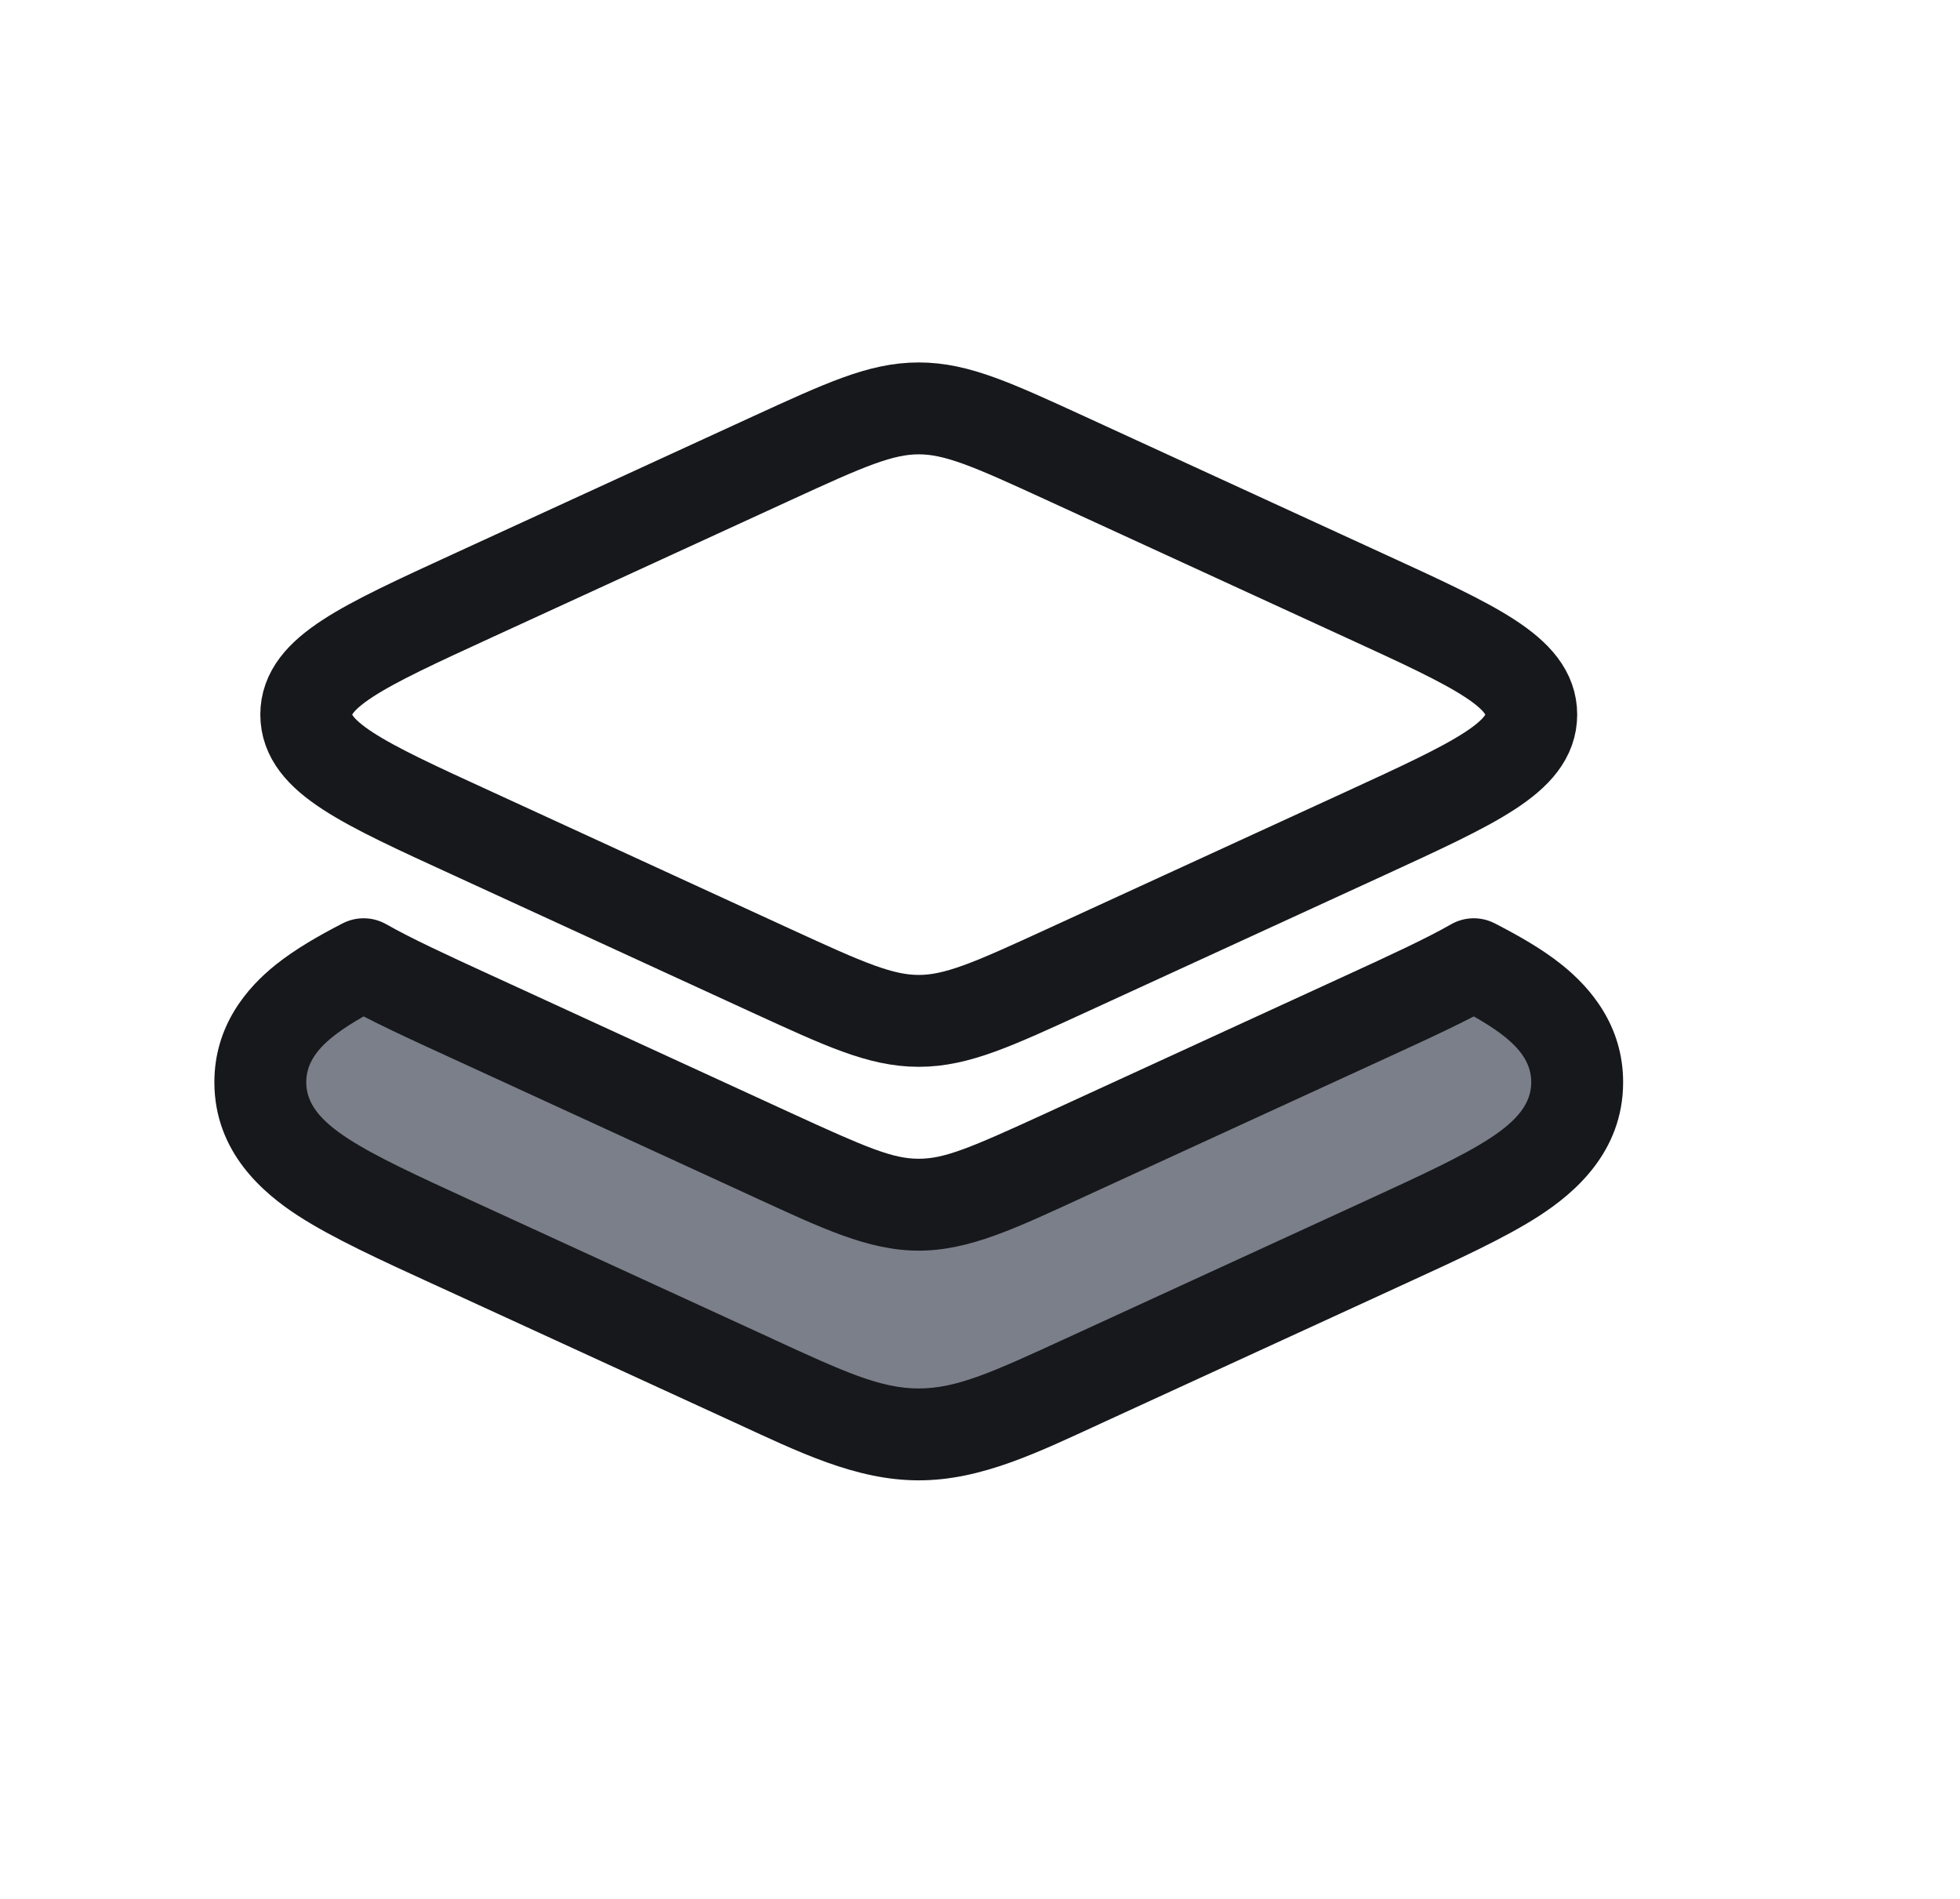
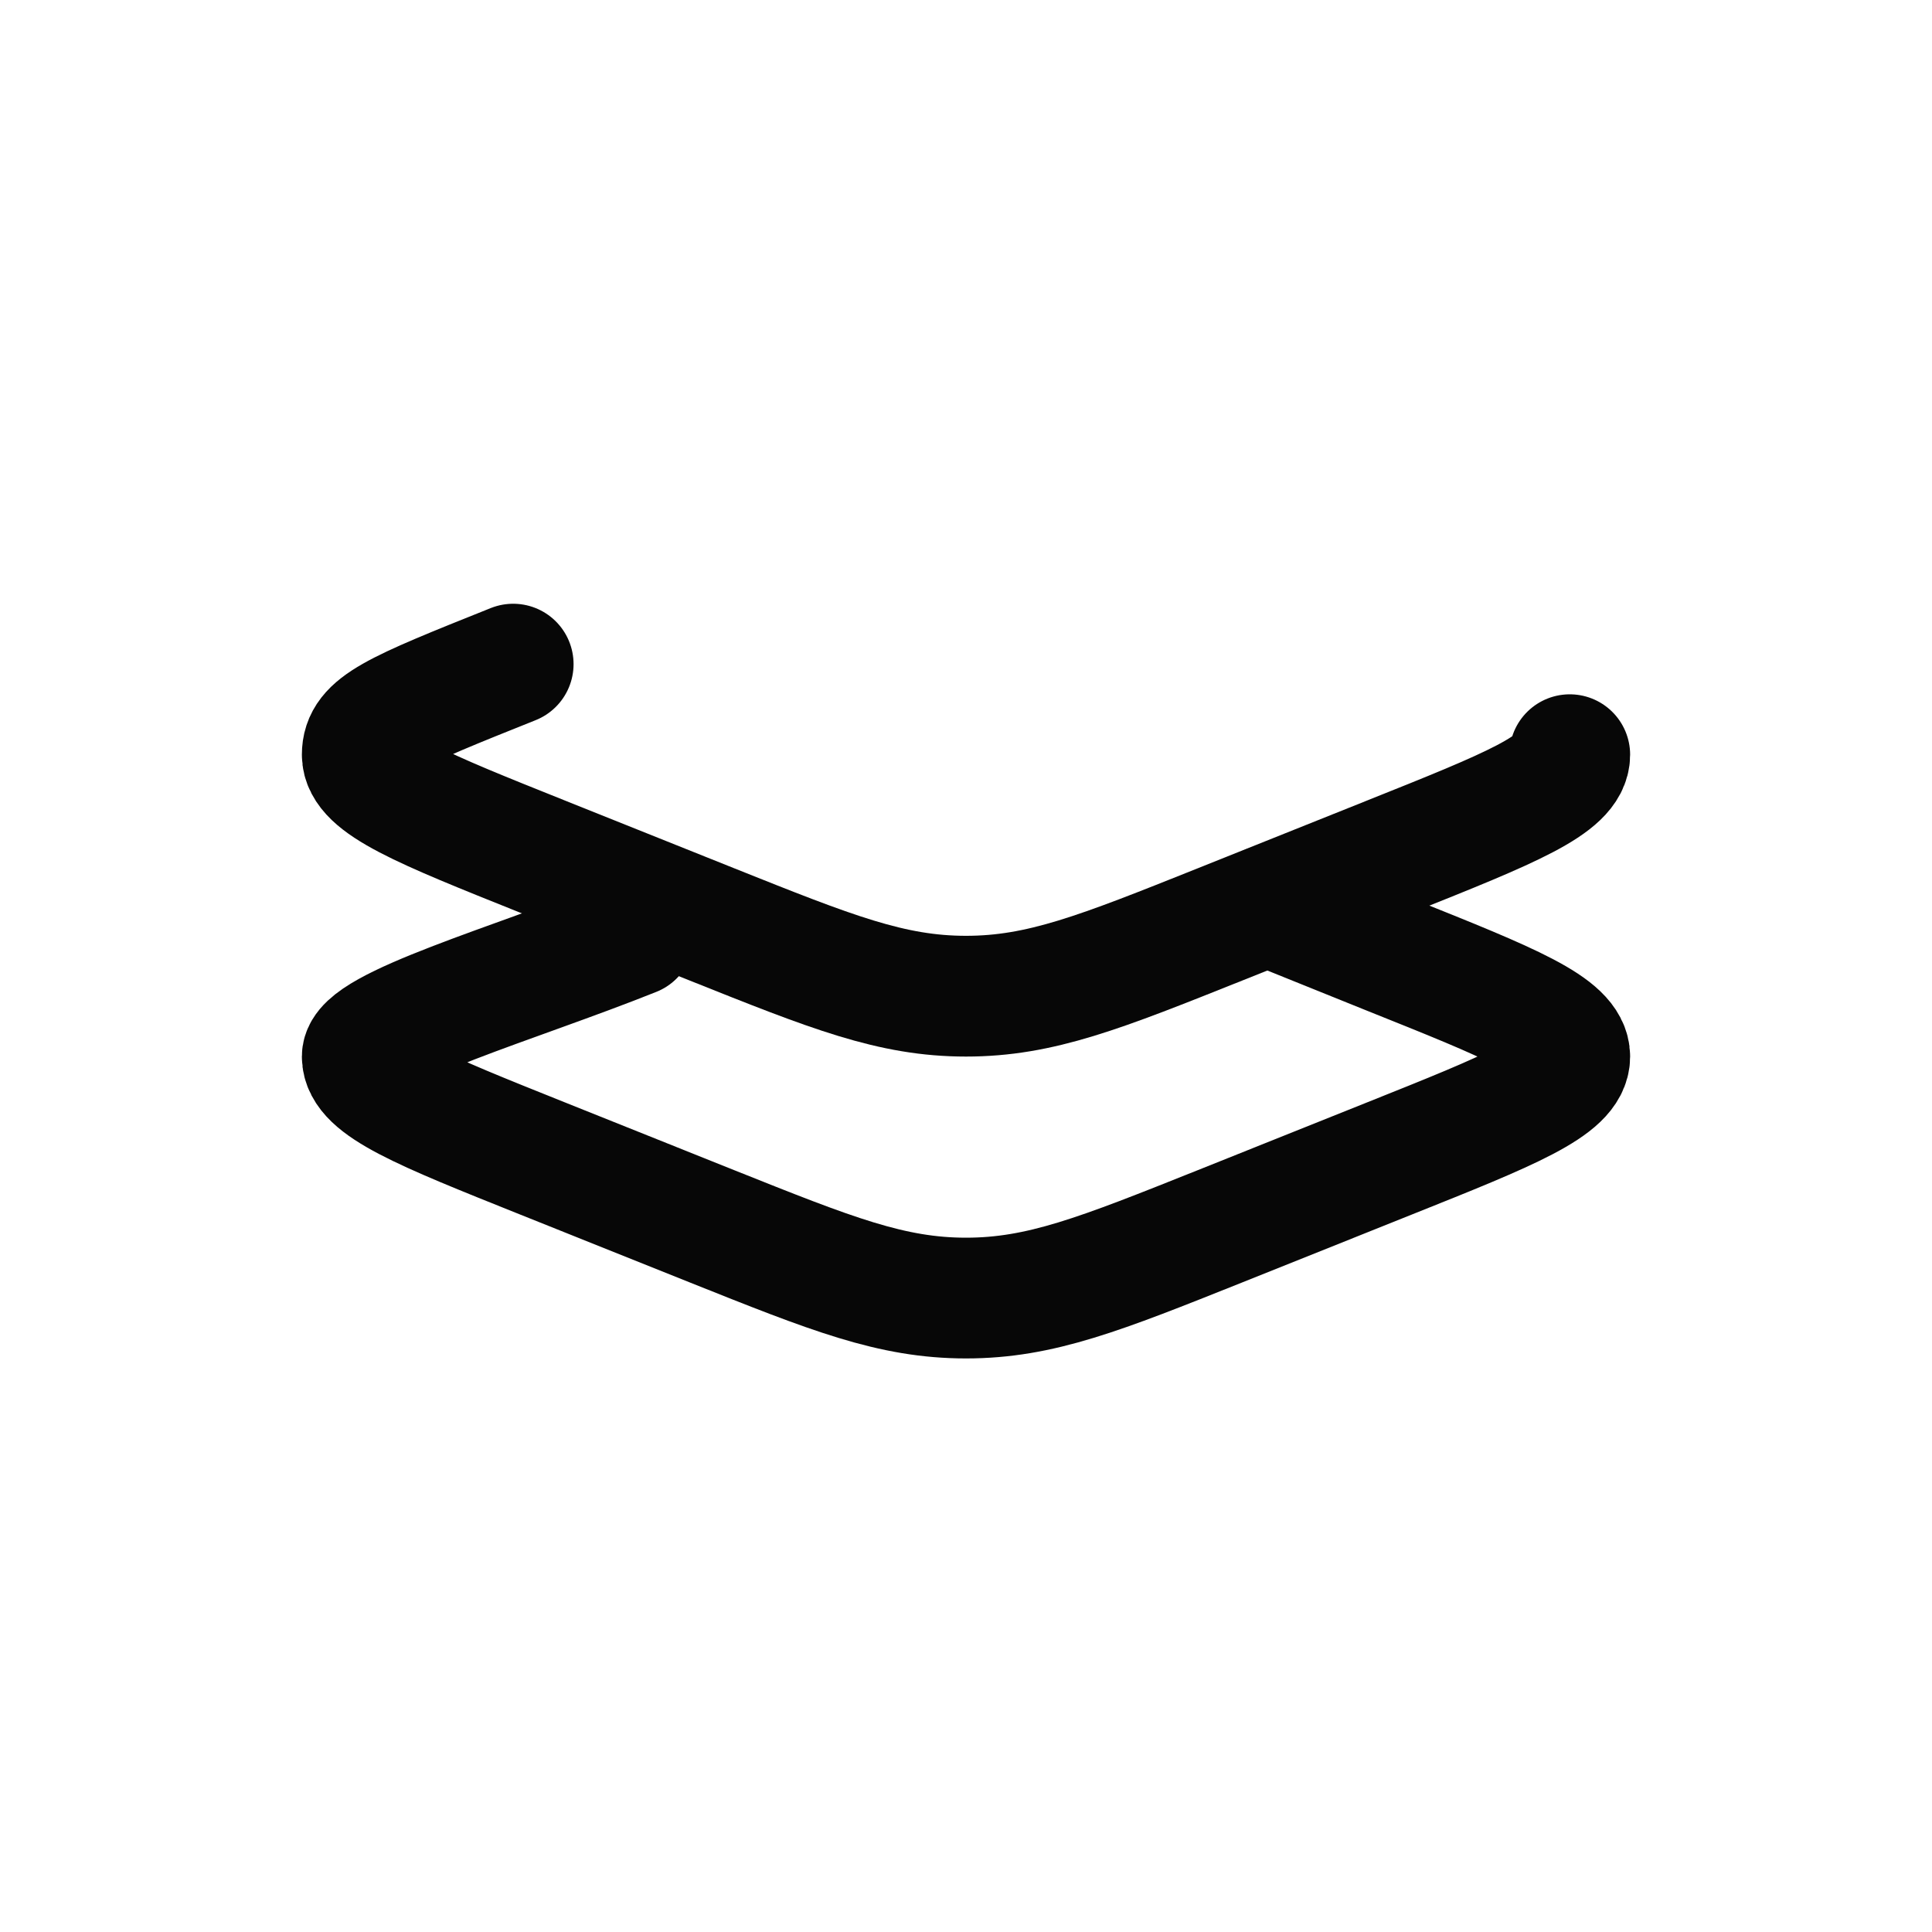
- <svg xmlns="http://www.w3.org/2000/svg" width="32" height="31" viewBox="0 0 32 31" fill="none">
-   <path d="M12.606 7.479C13.786 6.938 14.376 6.667 15 6.667C15.624 6.667 16.214 6.938 17.394 7.479L22.287 9.727C24.096 10.556 25 10.973 25 11.666C25 12.36 24.096 12.775 22.287 13.607L17.394 15.854C16.214 16.395 15.624 16.666 15 16.666C14.376 16.666 13.786 16.395 12.606 15.854L7.713 13.605C5.904 12.777 5 12.36 5 11.666C5 10.973 5.904 10.557 7.713 9.726L12.606 7.479Z" stroke="#17181C" stroke-width="1.5" stroke-linecap="round" stroke-linejoin="round" />
-   <path d="M24.061 15.741C24.436 15.934 24.767 16.125 25.025 16.331C25.412 16.639 25.75 17.067 25.75 17.667C25.75 18.414 25.233 18.887 24.731 19.214C24.222 19.546 23.481 19.883 22.6 20.288L17.707 22.535C16.59 23.048 15.826 23.417 15 23.417C14.174 23.417 13.41 23.05 12.292 22.535V22.534L7.4 20.288V20.289C6.519 19.885 5.779 19.546 5.269 19.214C4.767 18.887 4.25 18.414 4.25 17.667C4.25 17.067 4.588 16.639 4.975 16.331C5.233 16.125 5.563 15.934 5.938 15.741C6.376 15.991 6.967 16.264 7.713 16.605L12.606 18.854C13.786 19.395 14.376 19.667 15 19.667C15.624 19.667 16.214 19.395 17.394 18.854L22.287 16.606C23.032 16.264 23.623 15.991 24.061 15.741Z" fill="#7A7F89" />
-   <path d="M24.061 15.741L24.404 15.074C24.179 14.958 23.91 14.964 23.69 15.09L24.061 15.741ZM25.025 16.331L25.493 15.745L25.493 15.745L25.025 16.331ZM25.75 17.667L26.5 17.667V17.667H25.75ZM24.731 19.214L25.141 19.842L25.141 19.842L24.731 19.214ZM22.6 20.288L22.913 20.97L22.913 20.97L22.6 20.288ZM17.707 22.535L17.394 21.854L17.394 21.854L17.707 22.535ZM12.292 22.535H11.542C11.542 22.828 11.712 23.094 11.979 23.216L12.292 22.535ZM12.292 22.534H13.042C13.042 22.241 12.871 21.975 12.605 21.853L12.292 22.534ZM7.4 20.288L7.713 19.607C7.481 19.5 7.211 19.519 6.996 19.657C6.78 19.795 6.65 20.033 6.65 20.288H7.4ZM7.4 20.289L7.088 20.971C7.32 21.077 7.59 21.058 7.805 20.92C8.02 20.782 8.15 20.544 8.15 20.289H7.4ZM5.269 19.214L4.859 19.842L4.859 19.842L5.269 19.214ZM4.25 17.667H3.5V17.667L4.25 17.667ZM4.975 16.331L4.507 15.745L4.507 15.745L4.975 16.331ZM5.938 15.741L6.309 15.09C6.089 14.964 5.82 14.958 5.594 15.074L5.938 15.741ZM7.713 16.605L8.026 15.924L8.025 15.924L7.713 16.605ZM12.606 18.854L12.293 19.535L12.293 19.535L12.606 18.854ZM17.394 18.854L17.081 18.172L17.081 18.172L17.394 18.854ZM22.287 16.606L22.6 17.288L22.6 17.288L22.287 16.606ZM24.061 15.741L23.718 16.408C24.081 16.595 24.359 16.759 24.558 16.918L25.025 16.331L25.493 15.745C25.175 15.491 24.791 15.273 24.404 15.074L24.061 15.741ZM25.025 16.331L24.558 16.918C24.855 17.154 25 17.389 25 17.667H25.75H26.5C26.5 16.746 25.97 16.125 25.493 15.745L25.025 16.331ZM25.75 17.667L25 17.667C25 18.011 24.777 18.289 24.322 18.585L24.731 19.214L25.141 19.842C25.689 19.485 26.5 18.816 26.5 17.667L25.75 17.667ZM24.731 19.214L24.322 18.585C23.87 18.88 23.191 19.191 22.287 19.607L22.6 20.288L22.913 20.97C23.77 20.576 24.573 20.212 25.141 19.842L24.731 19.214ZM22.6 20.288L22.287 19.607L17.394 21.854L17.707 22.535L18.02 23.217L22.913 20.97L22.6 20.288ZM17.707 22.535L17.394 21.854C16.218 22.394 15.625 22.667 15 22.667V23.417V24.167C16.028 24.167 16.962 23.703 18.02 23.217L17.707 22.535ZM15 23.417V22.667C14.375 22.667 13.781 22.395 12.605 21.854L12.292 22.535L11.979 23.216C13.039 23.704 13.972 24.167 15 24.167V23.417ZM12.292 22.535H13.042V22.534H12.292H11.542V22.535H12.292ZM12.292 22.534L12.605 21.853L7.713 19.607L7.4 20.288L7.087 20.97L11.979 23.216L12.292 22.534ZM7.4 20.288H6.65V20.289H7.4H8.15V20.288H7.4ZM7.4 20.289L7.713 19.607C6.81 19.193 6.13 18.88 5.678 18.585L5.269 19.214L4.859 19.842C5.427 20.212 6.229 20.577 7.088 20.971L7.4 20.289ZM5.269 19.214L5.678 18.585C5.223 18.289 5 18.011 5 17.667L4.25 17.667L3.5 17.667C3.5 18.816 4.311 19.485 4.859 19.842L5.269 19.214ZM4.25 17.667H5C5 17.389 5.145 17.154 5.442 16.918L4.975 16.331L4.507 15.745C4.03 16.125 3.5 16.746 3.5 17.667H4.25ZM4.975 16.331L5.442 16.918C5.642 16.759 5.919 16.594 6.281 16.408L5.938 15.741L5.594 15.074C5.207 15.273 4.825 15.492 4.507 15.745L4.975 16.331ZM5.938 15.741L5.566 16.393C6.039 16.663 6.665 16.951 7.4 17.287L7.713 16.605L8.025 15.924C7.269 15.577 6.712 15.319 6.309 15.09L5.938 15.741ZM7.713 16.605L7.4 17.287L12.293 19.535L12.606 18.854L12.919 18.172L8.026 15.924L7.713 16.605ZM12.606 18.854L12.293 19.535C13.41 20.048 14.173 20.417 15 20.417V19.667V18.917C14.579 18.917 14.163 18.743 12.919 18.172L12.606 18.854ZM15 19.667V20.417C15.827 20.417 16.59 20.048 17.707 19.535L17.394 18.854L17.081 18.172C15.837 18.743 15.421 18.917 15 18.917V19.667ZM17.394 18.854L17.706 19.535L22.6 17.288L22.287 16.606L21.974 15.925L17.081 18.172L17.394 18.854ZM22.287 16.606L22.6 17.288C23.335 16.951 23.96 16.663 24.433 16.393L24.061 15.741L23.69 15.09C23.287 15.32 22.73 15.578 21.974 15.925L22.287 16.606Z" fill="#17181C" />
+ <svg xmlns="http://www.w3.org/2000/svg" width="32" height="32" viewBox="0 0 32 32" fill="none">
+   <path d="M10.5 15.5C8.514 16.294 6 17.006 6 17.5C6 17.994 6.993 18.39 8.979 19.185L11.787 20.309C13.773 21.103 14.767 21.5 16 21.5C17.233 21.5 18.227 21.103 20.213 20.309L23.021 19.185C25.007 18.391 26 17.994 26 17.5C26 17.006 25.007 16.61 23.021 15.815L21 15" stroke="#070707" stroke-width="2" stroke-linecap="round" />
+   <path d="M8.5 11C6.514 11.794 6 12.006 6 12.5C6 12.994 6.993 13.39 8.979 14.185L11.787 15.309C13.773 16.103 14.767 16.5 16 16.5C17.233 16.5 18.227 16.103 20.213 15.309L23.021 14.185C25.007 13.391 26 12.994 26 12.5" stroke="#070707" stroke-width="2" stroke-linecap="round" />
</svg>
